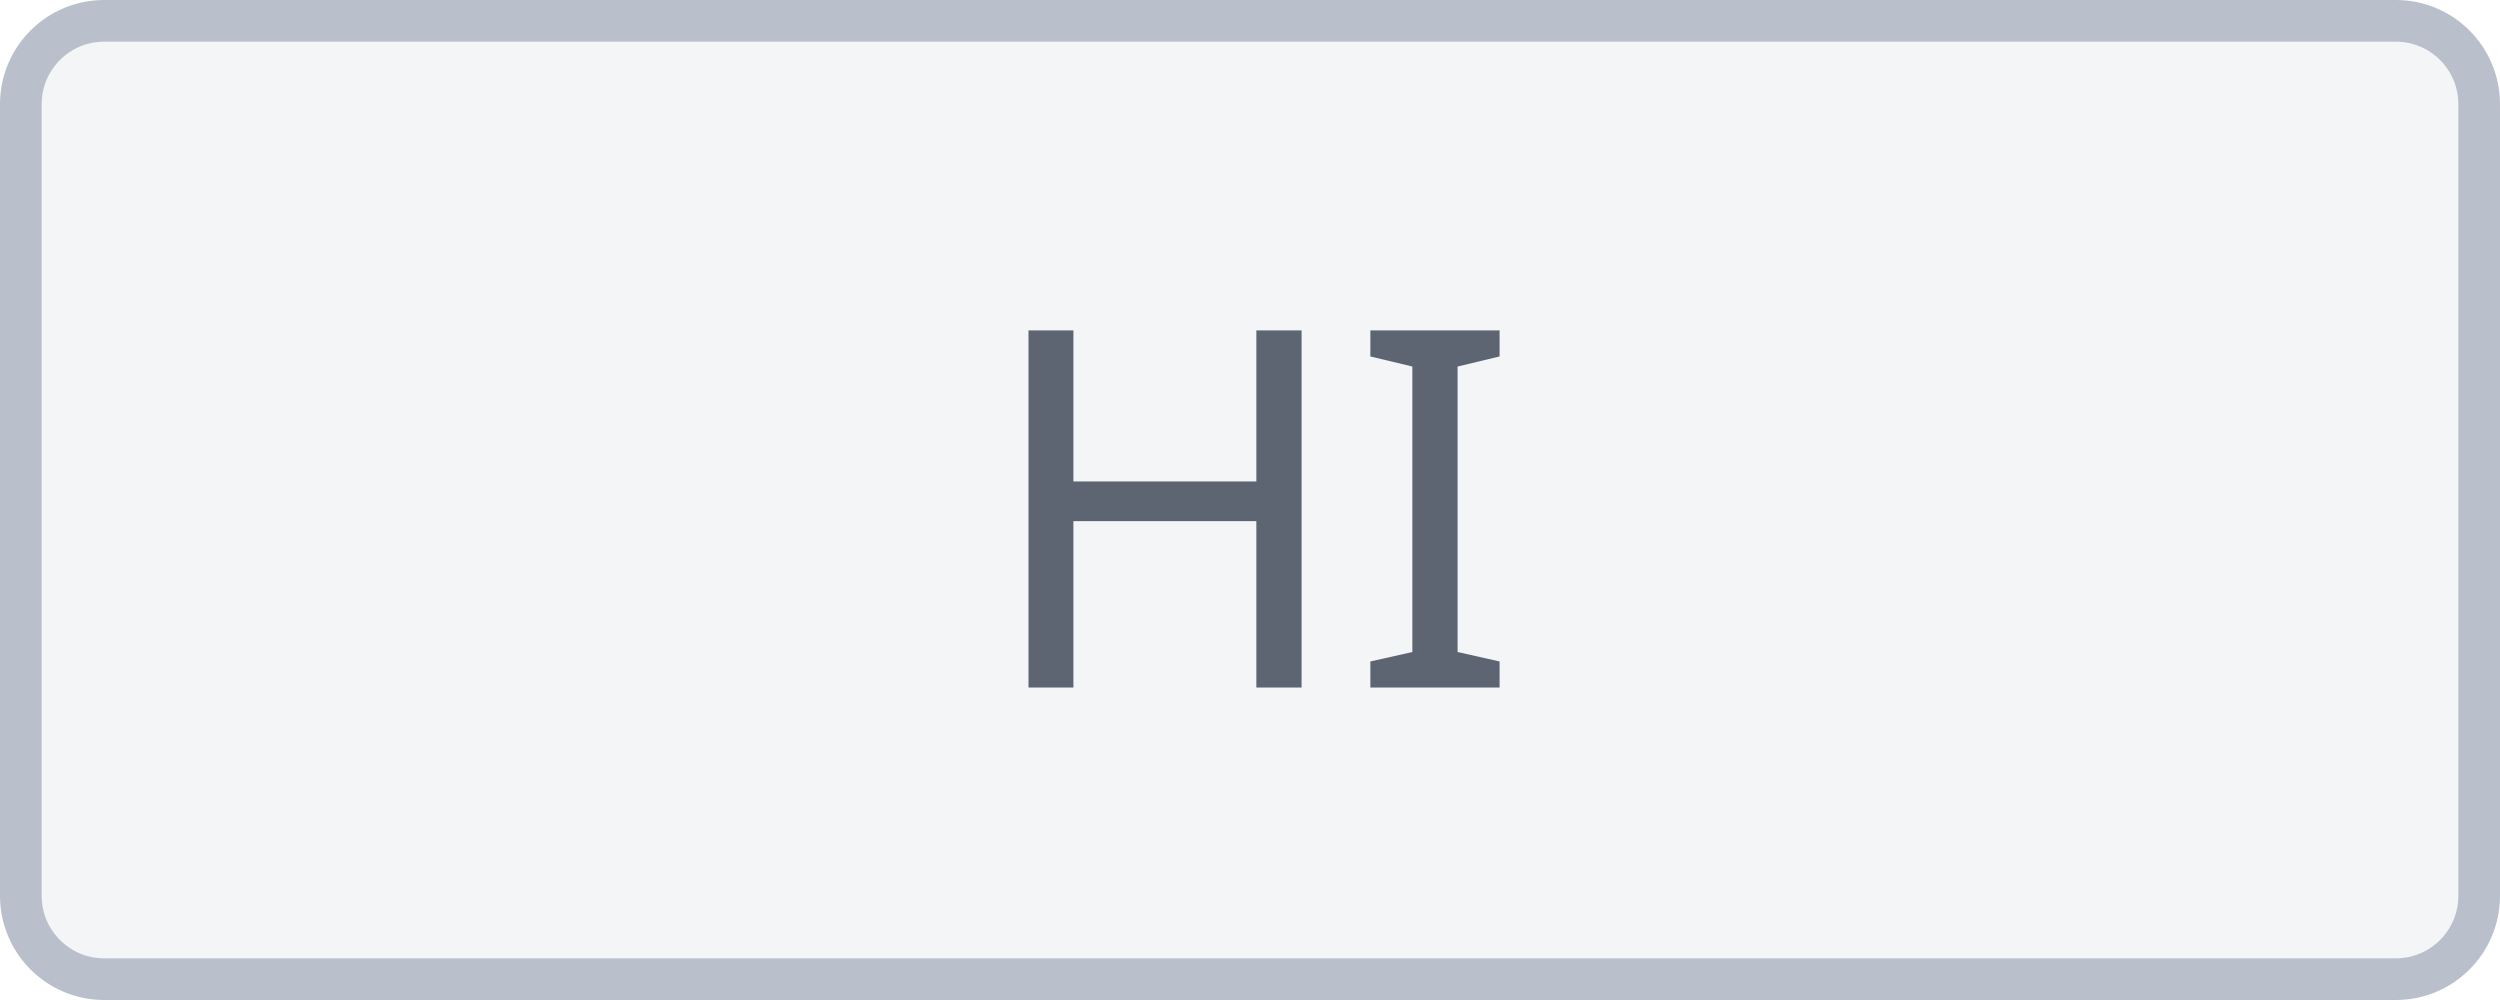
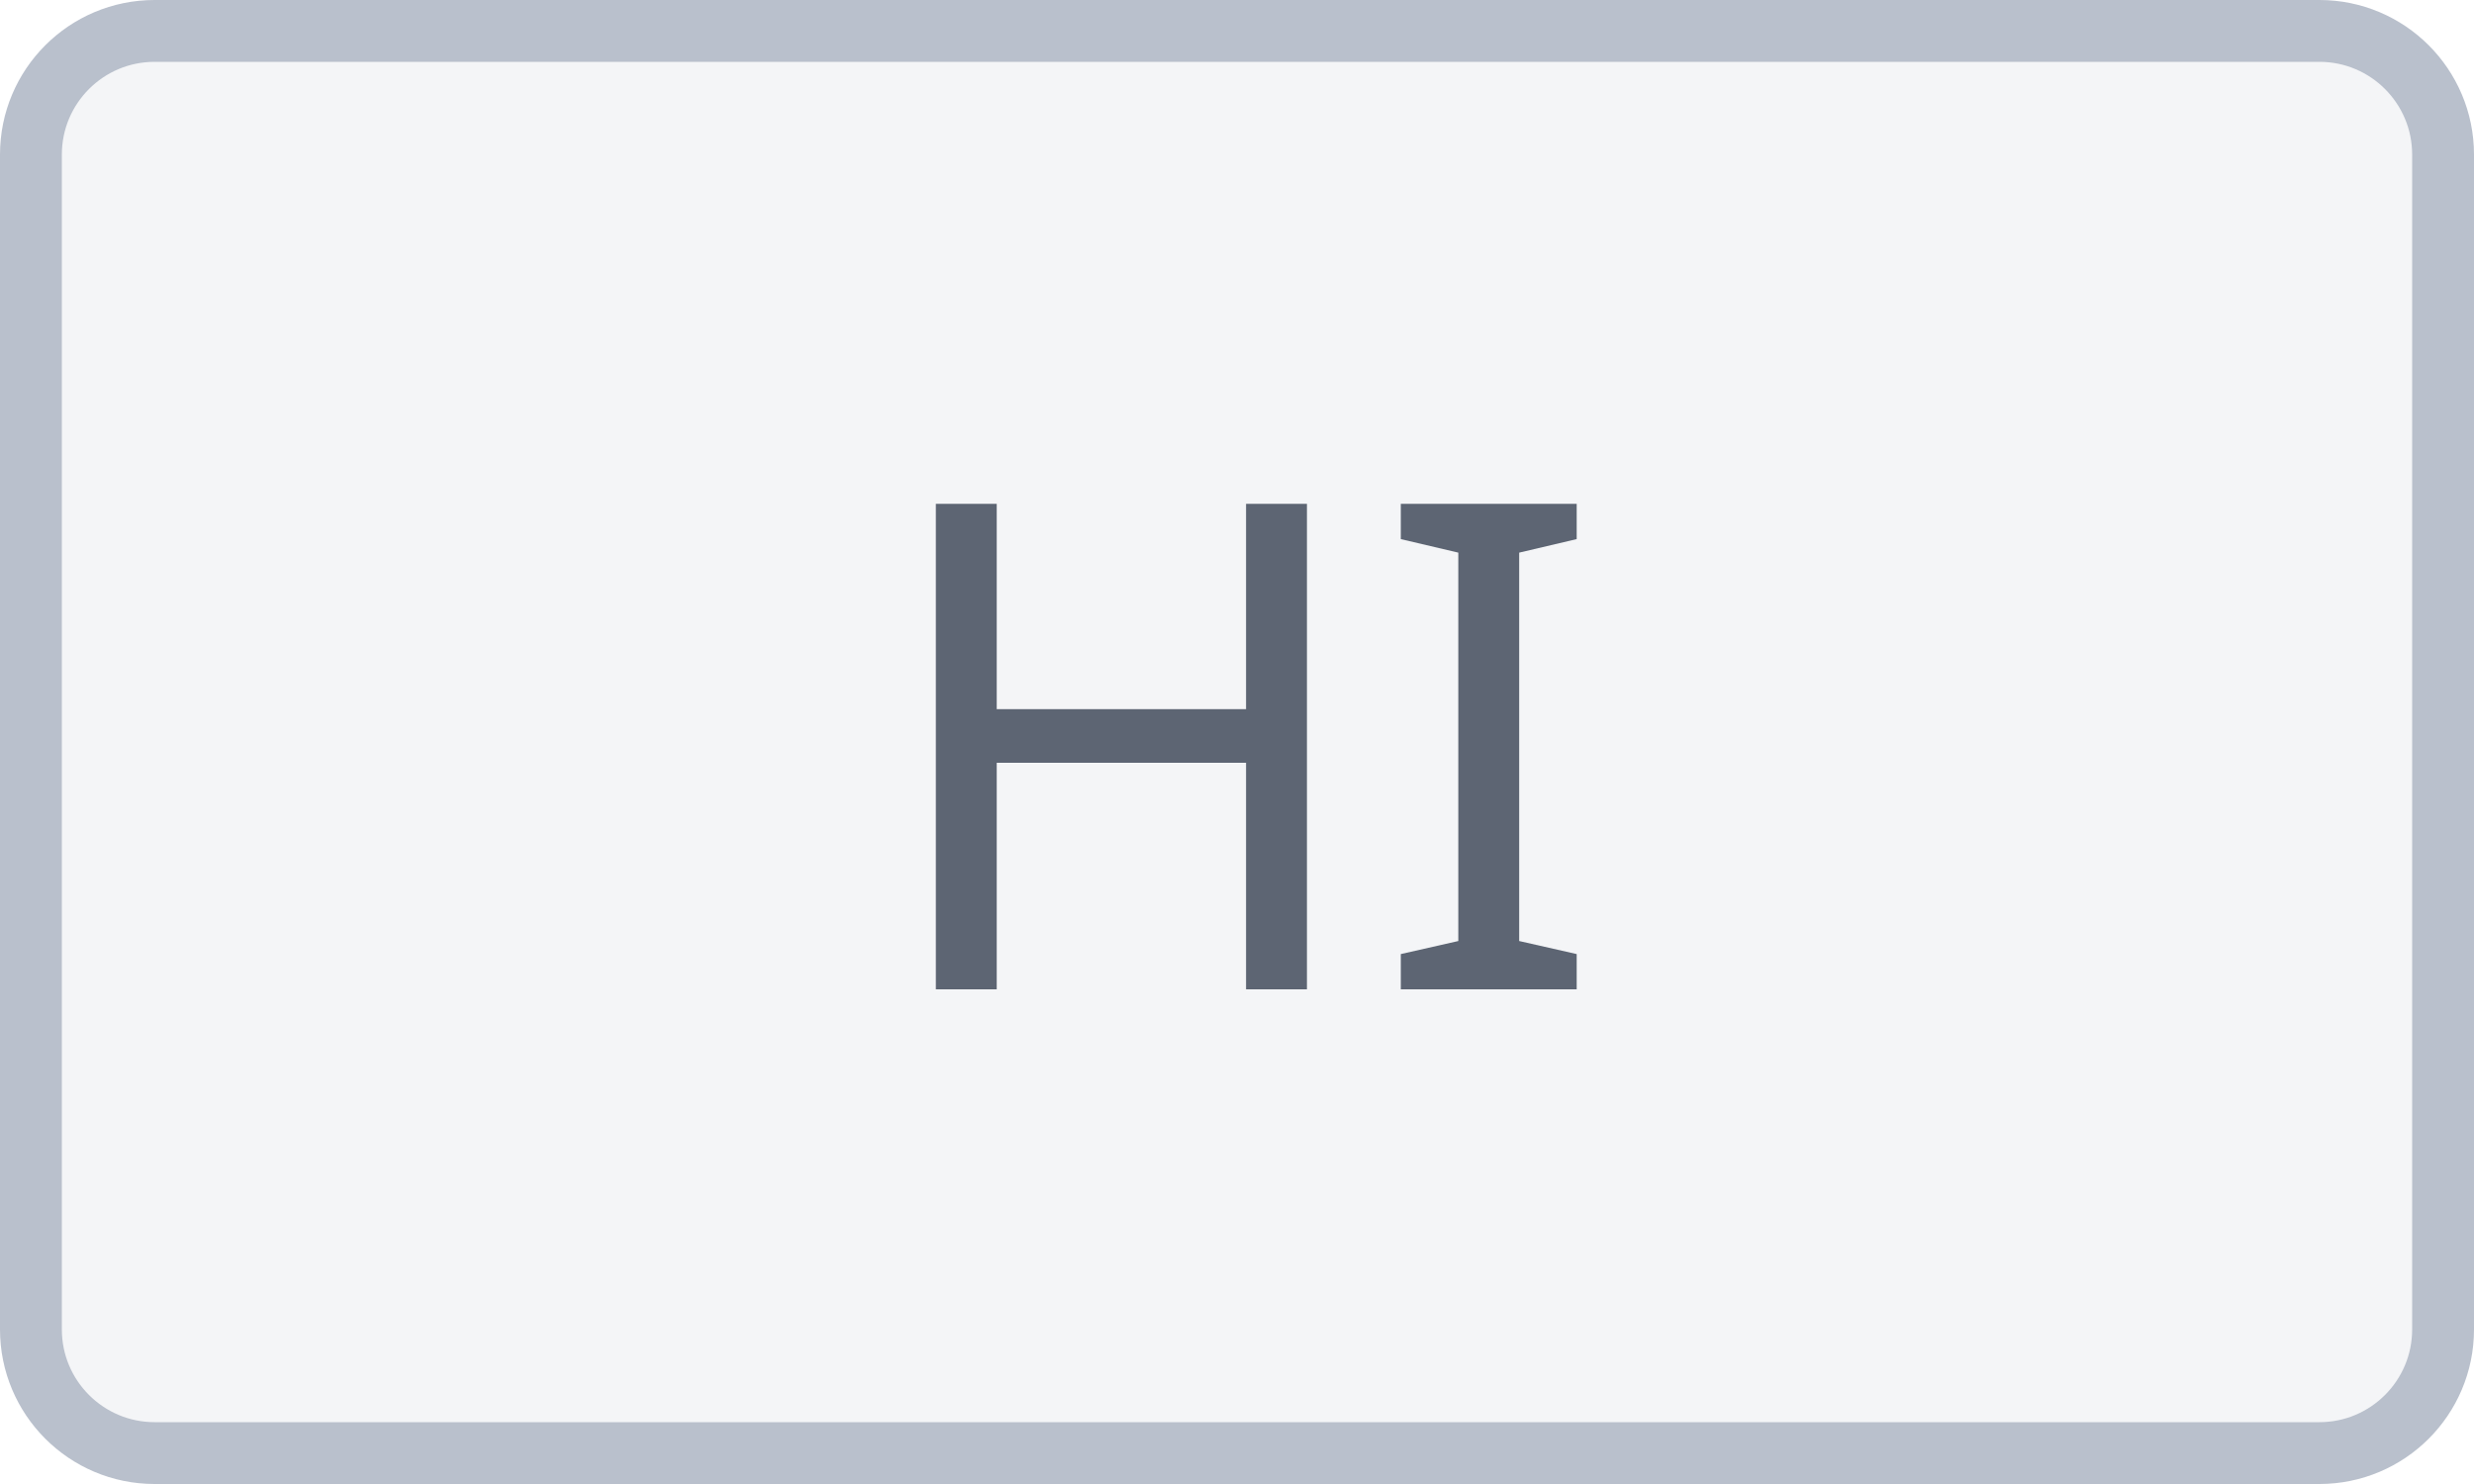
- <svg xmlns="http://www.w3.org/2000/svg" width="120" height="48" viewBox="0 0 120 48">
-   <rect x="1" y="1" width="118" height="46" rx="4" fill="#f4f5f7" stroke="#b9c0cc" stroke-width="2" />
-   <text x="60" y="33" font-family="sans-serif" font-size="24" text-anchor="middle" fill="#5d6573">HI</text>
+ <svg xmlns="http://www.w3.org/2000/svg" width="80" height="48" viewBox="0 0 80 48">
+   <rect x="1" y="1" width="78" height="46" rx="4" fill="#f4f5f7" stroke="#b9c0cc" stroke-width="2" />
+   <text x="40" y="32" font-family="sans-serif" font-size="22" text-anchor="middle" fill="#5d6573">HI</text>
</svg>
